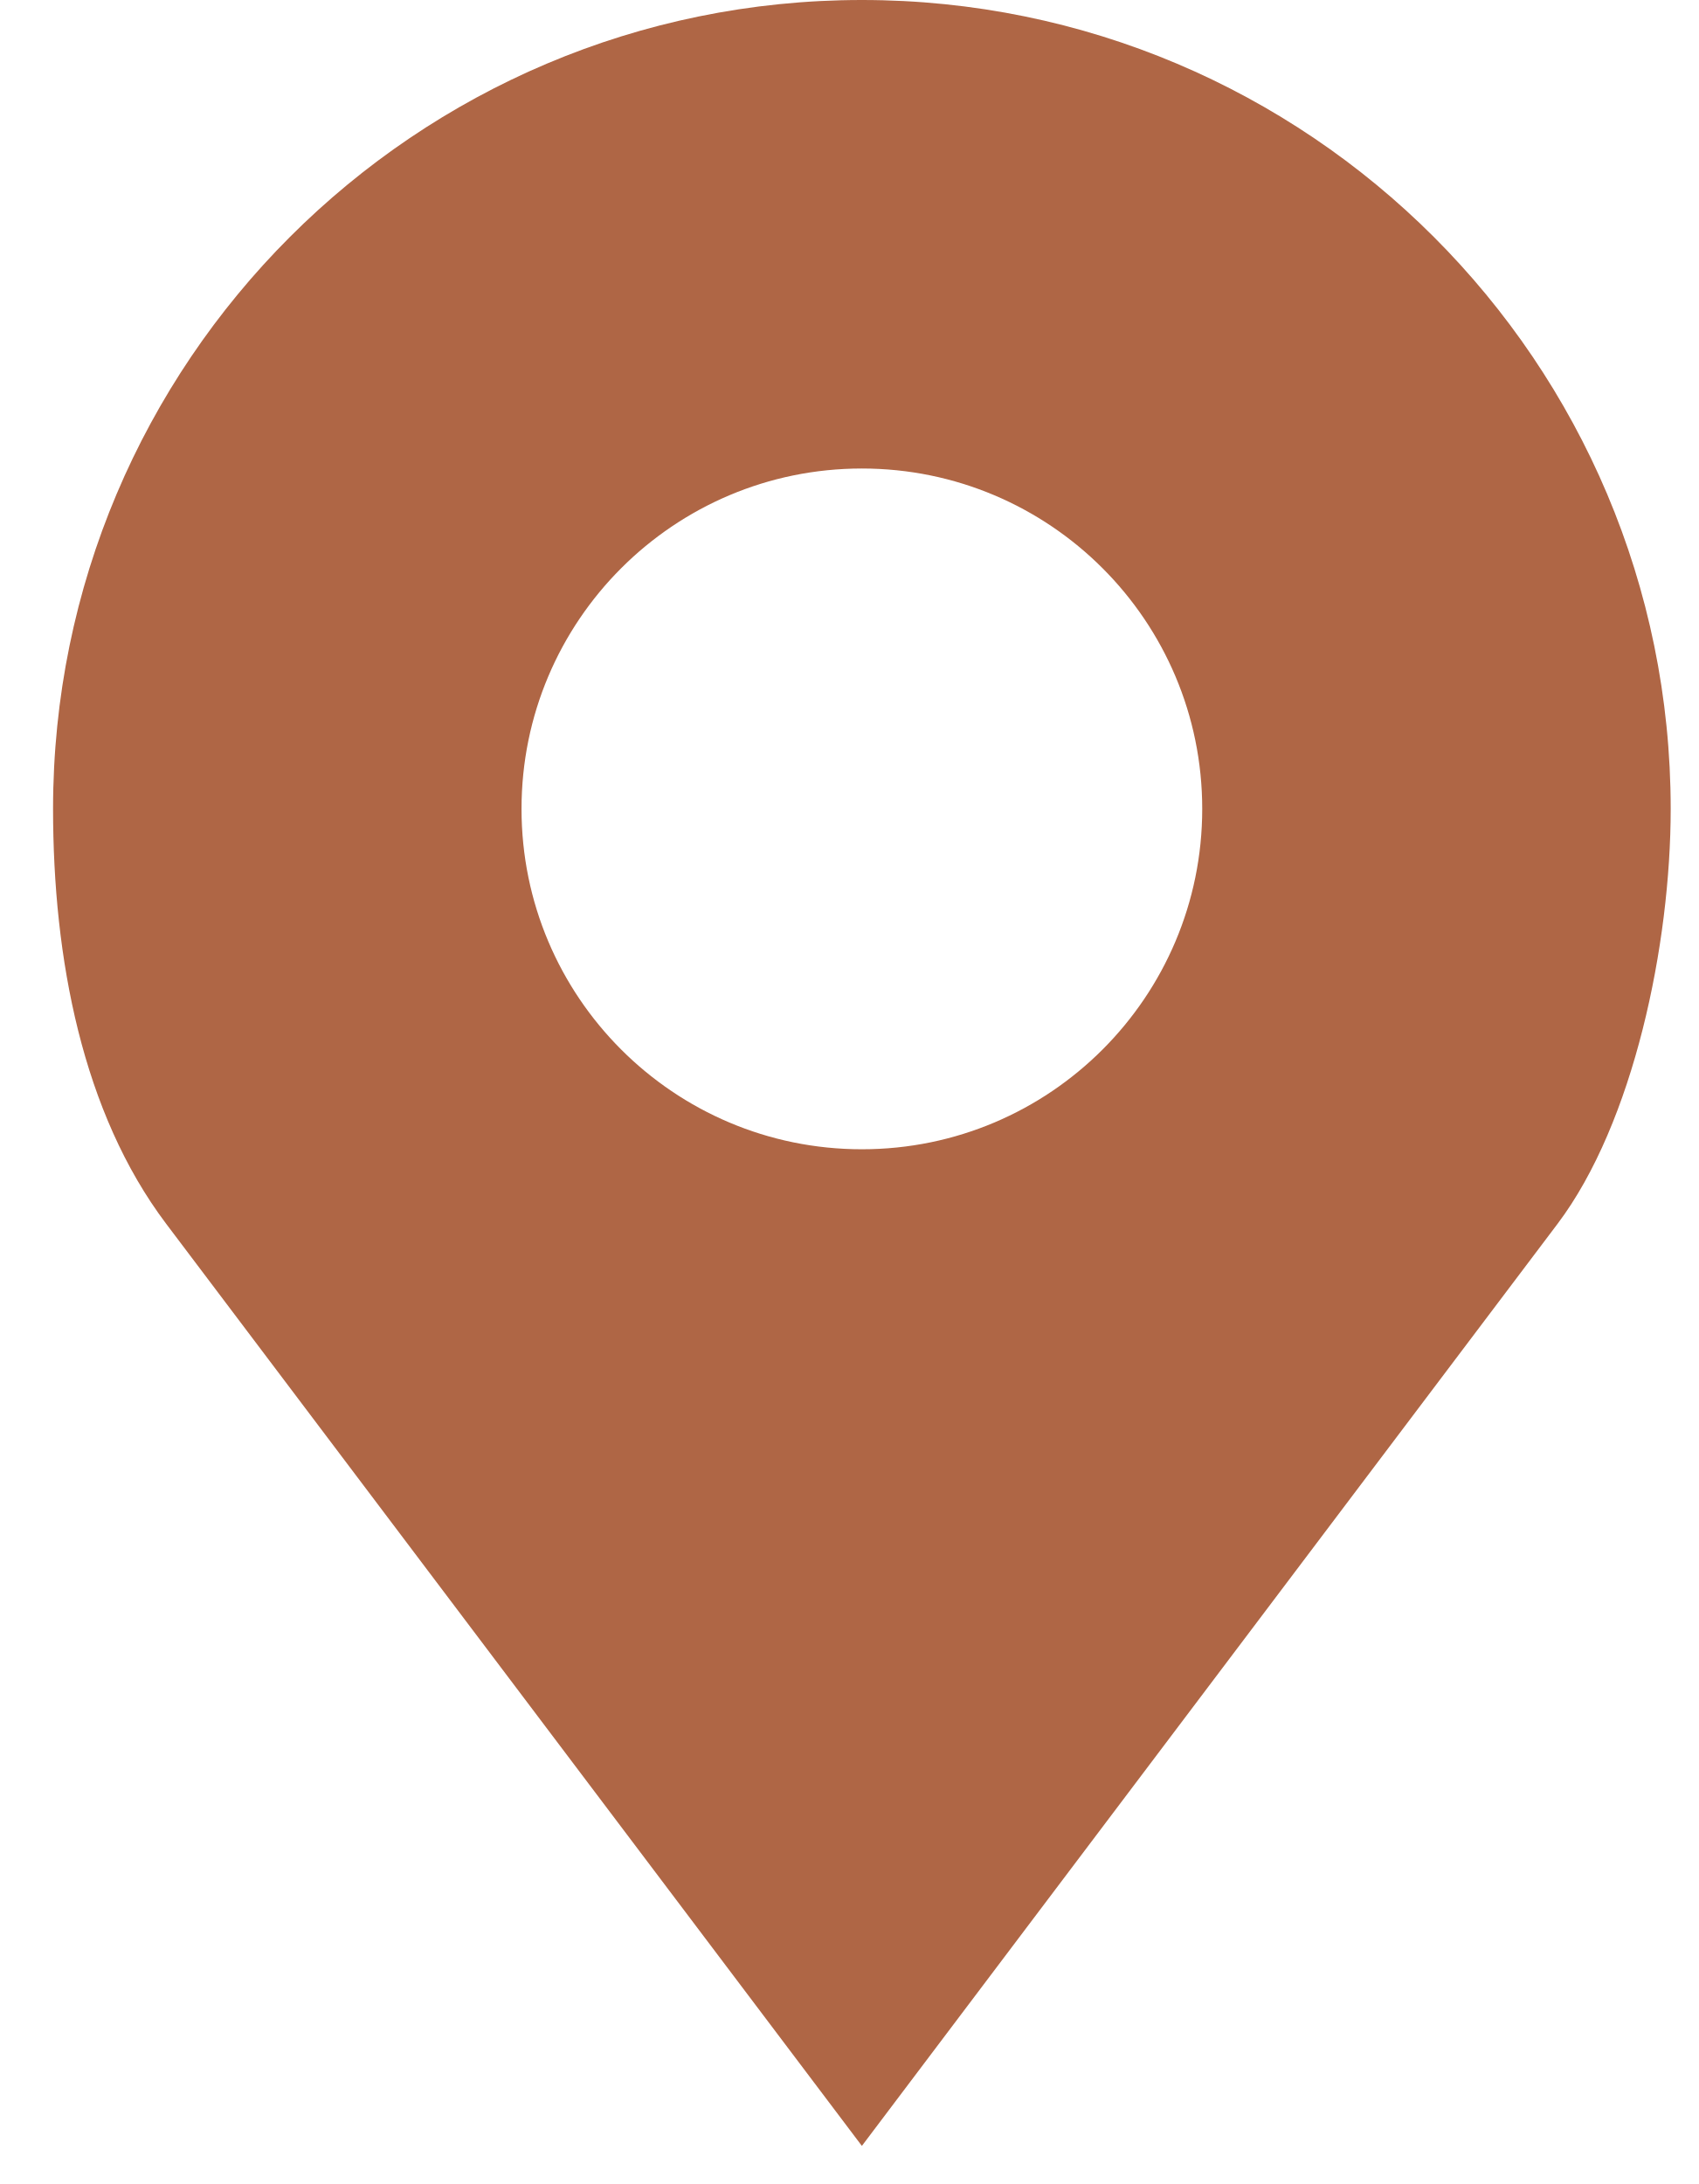
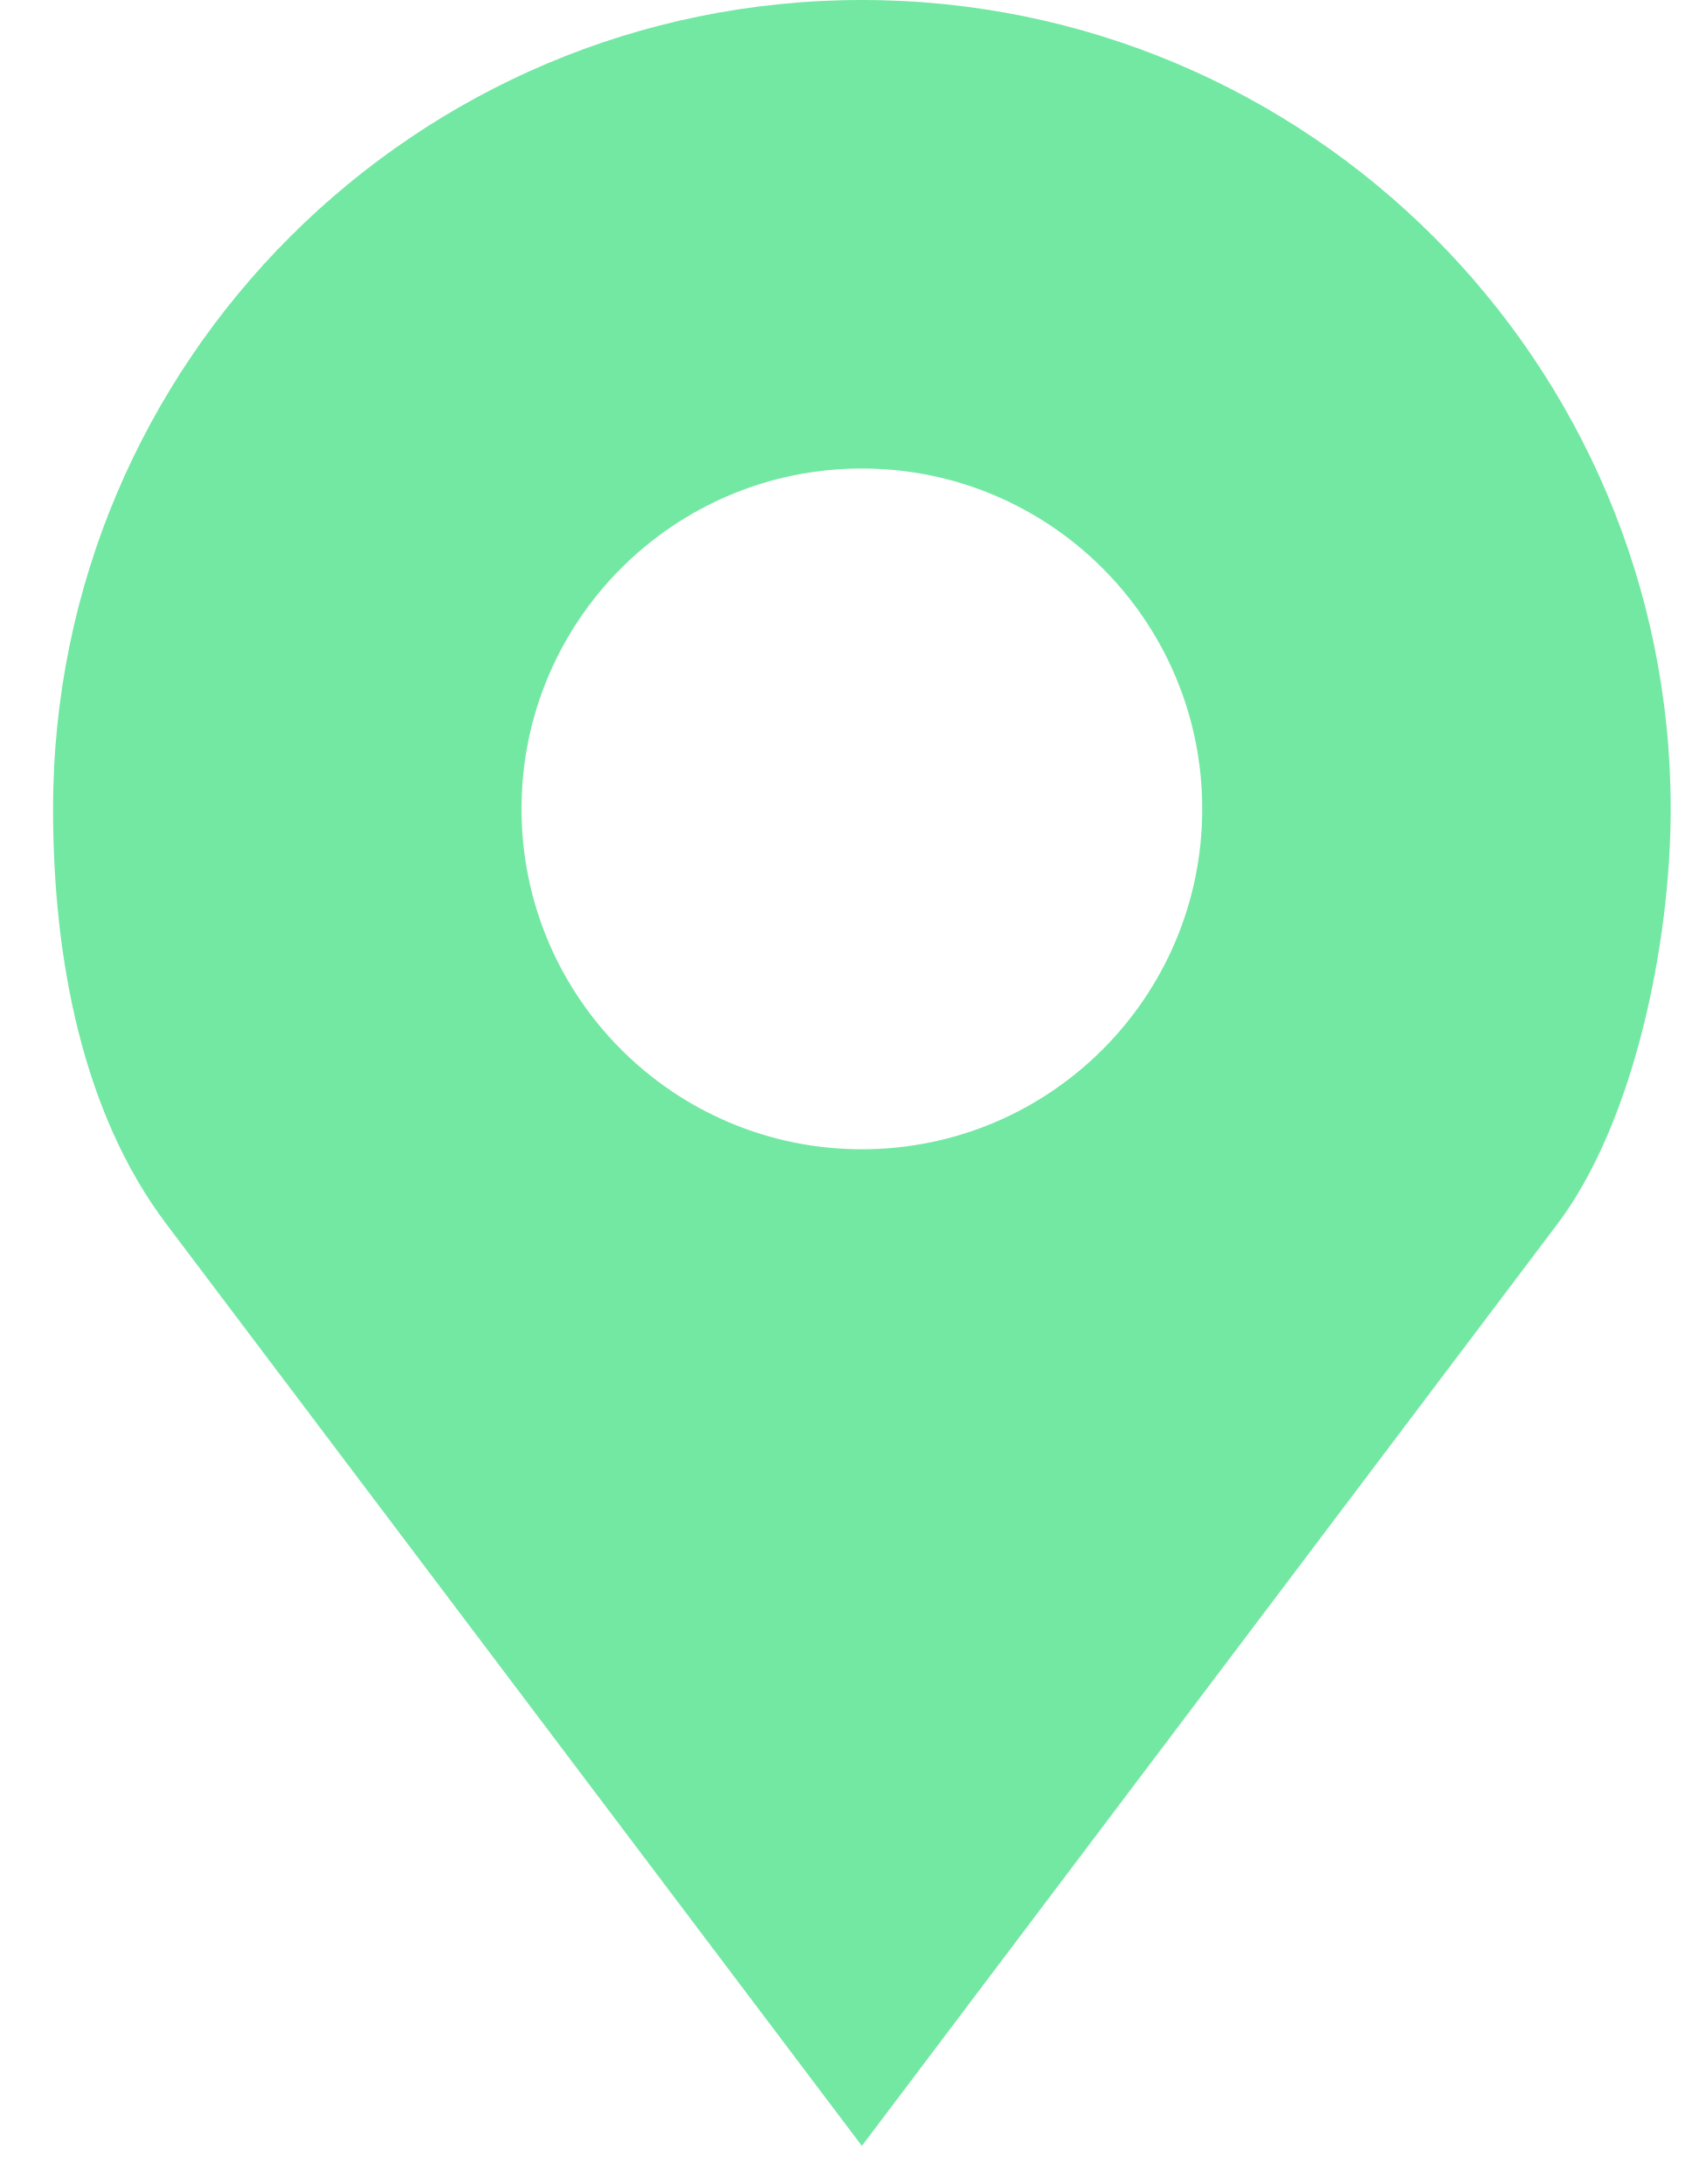
<svg xmlns="http://www.w3.org/2000/svg" width="21" height="27" viewBox="0 0 21 27" fill="none">
-   <path d="M10.656 0C5.133 0 0.656 4.477 0.656 10C0.656 11.847 1.018 13.755 2.055 15.13L10.656 26.529L19.257 15.13C20.199 13.881 20.656 11.673 20.656 10C20.656 4.477 16.179 0 10.656 0ZM10.656 5.792C12.98 5.792 14.864 7.676 14.864 10C14.864 12.324 12.98 14.208 10.656 14.208C8.332 14.208 6.448 12.324 6.448 10C6.448 7.676 8.332 5.792 10.656 5.792Z" fill="#AF6645" />
+   <path d="M10.656 0C5.133 0 0.656 4.477 0.656 10C0.656 11.847 1.018 13.755 2.055 15.13L10.656 26.529L19.257 15.13C20.199 13.881 20.656 11.673 20.656 10C20.656 4.477 16.179 0 10.656 0ZM10.656 5.792C12.98 5.792 14.864 7.676 14.864 10C14.864 12.324 12.98 14.208 10.656 14.208C8.332 14.208 6.448 12.324 6.448 10C6.448 7.676 8.332 5.792 10.656 5.792Z" fill="#72e8a3" />
</svg>
